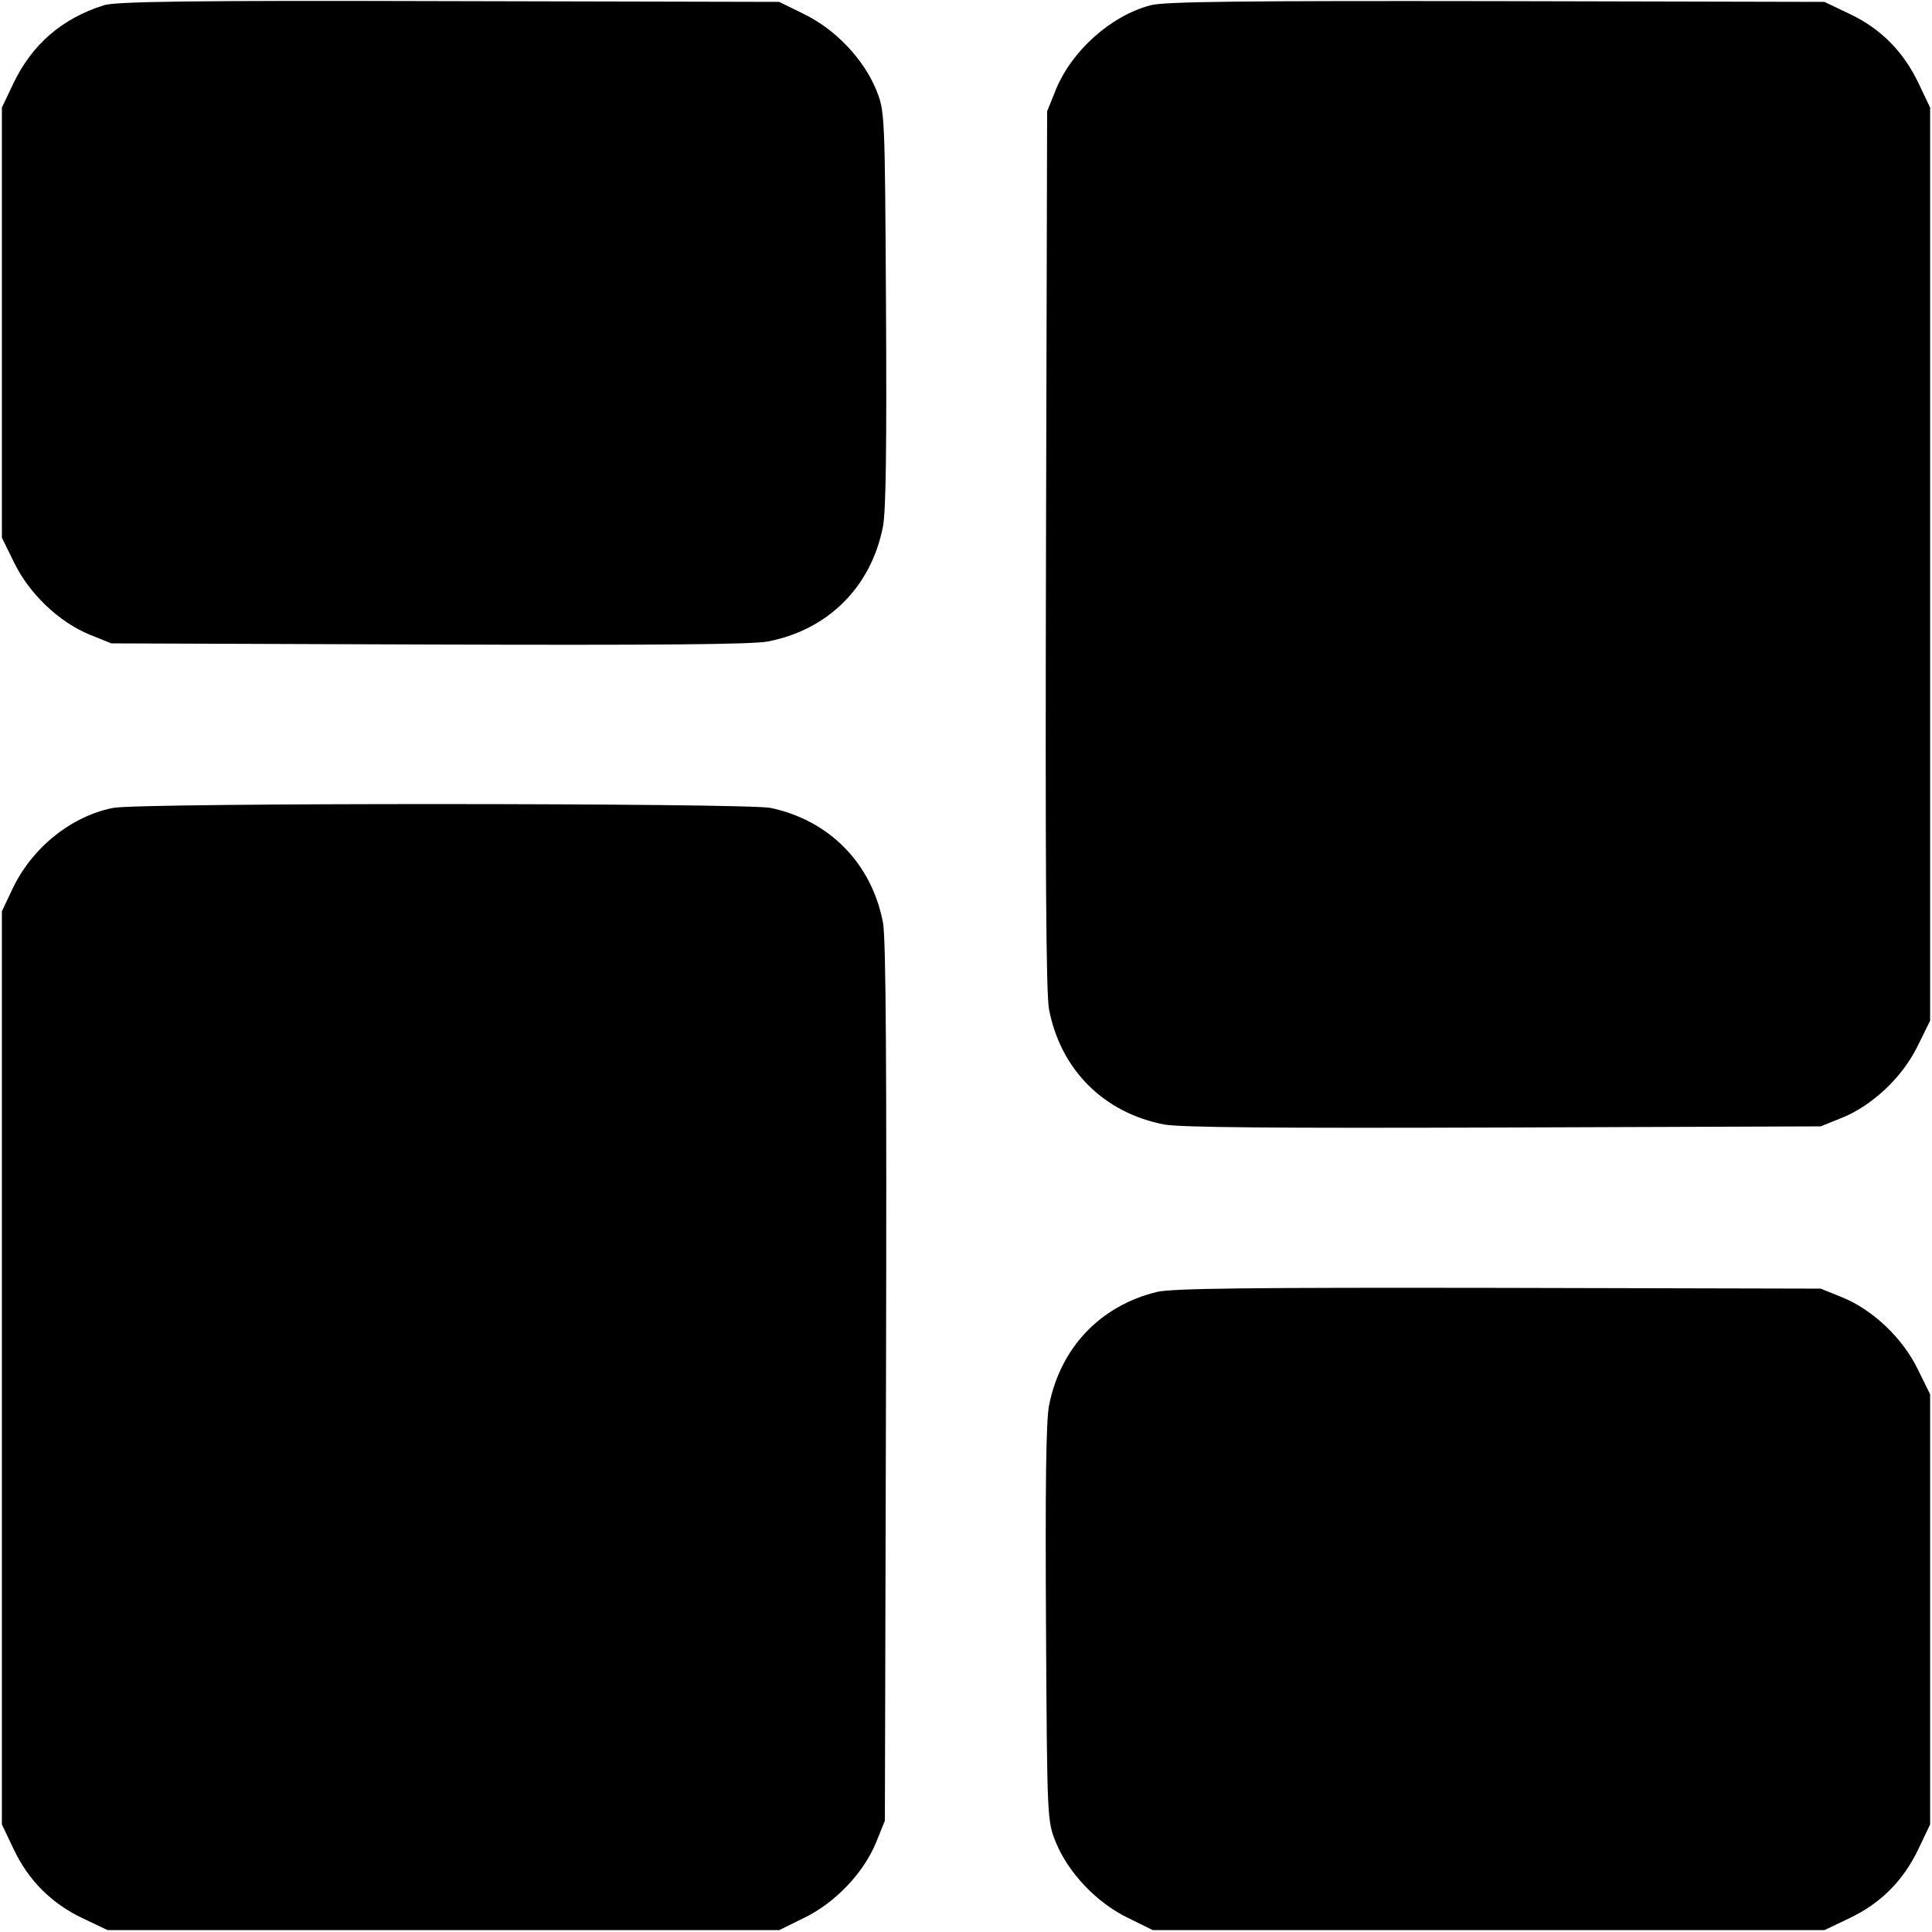
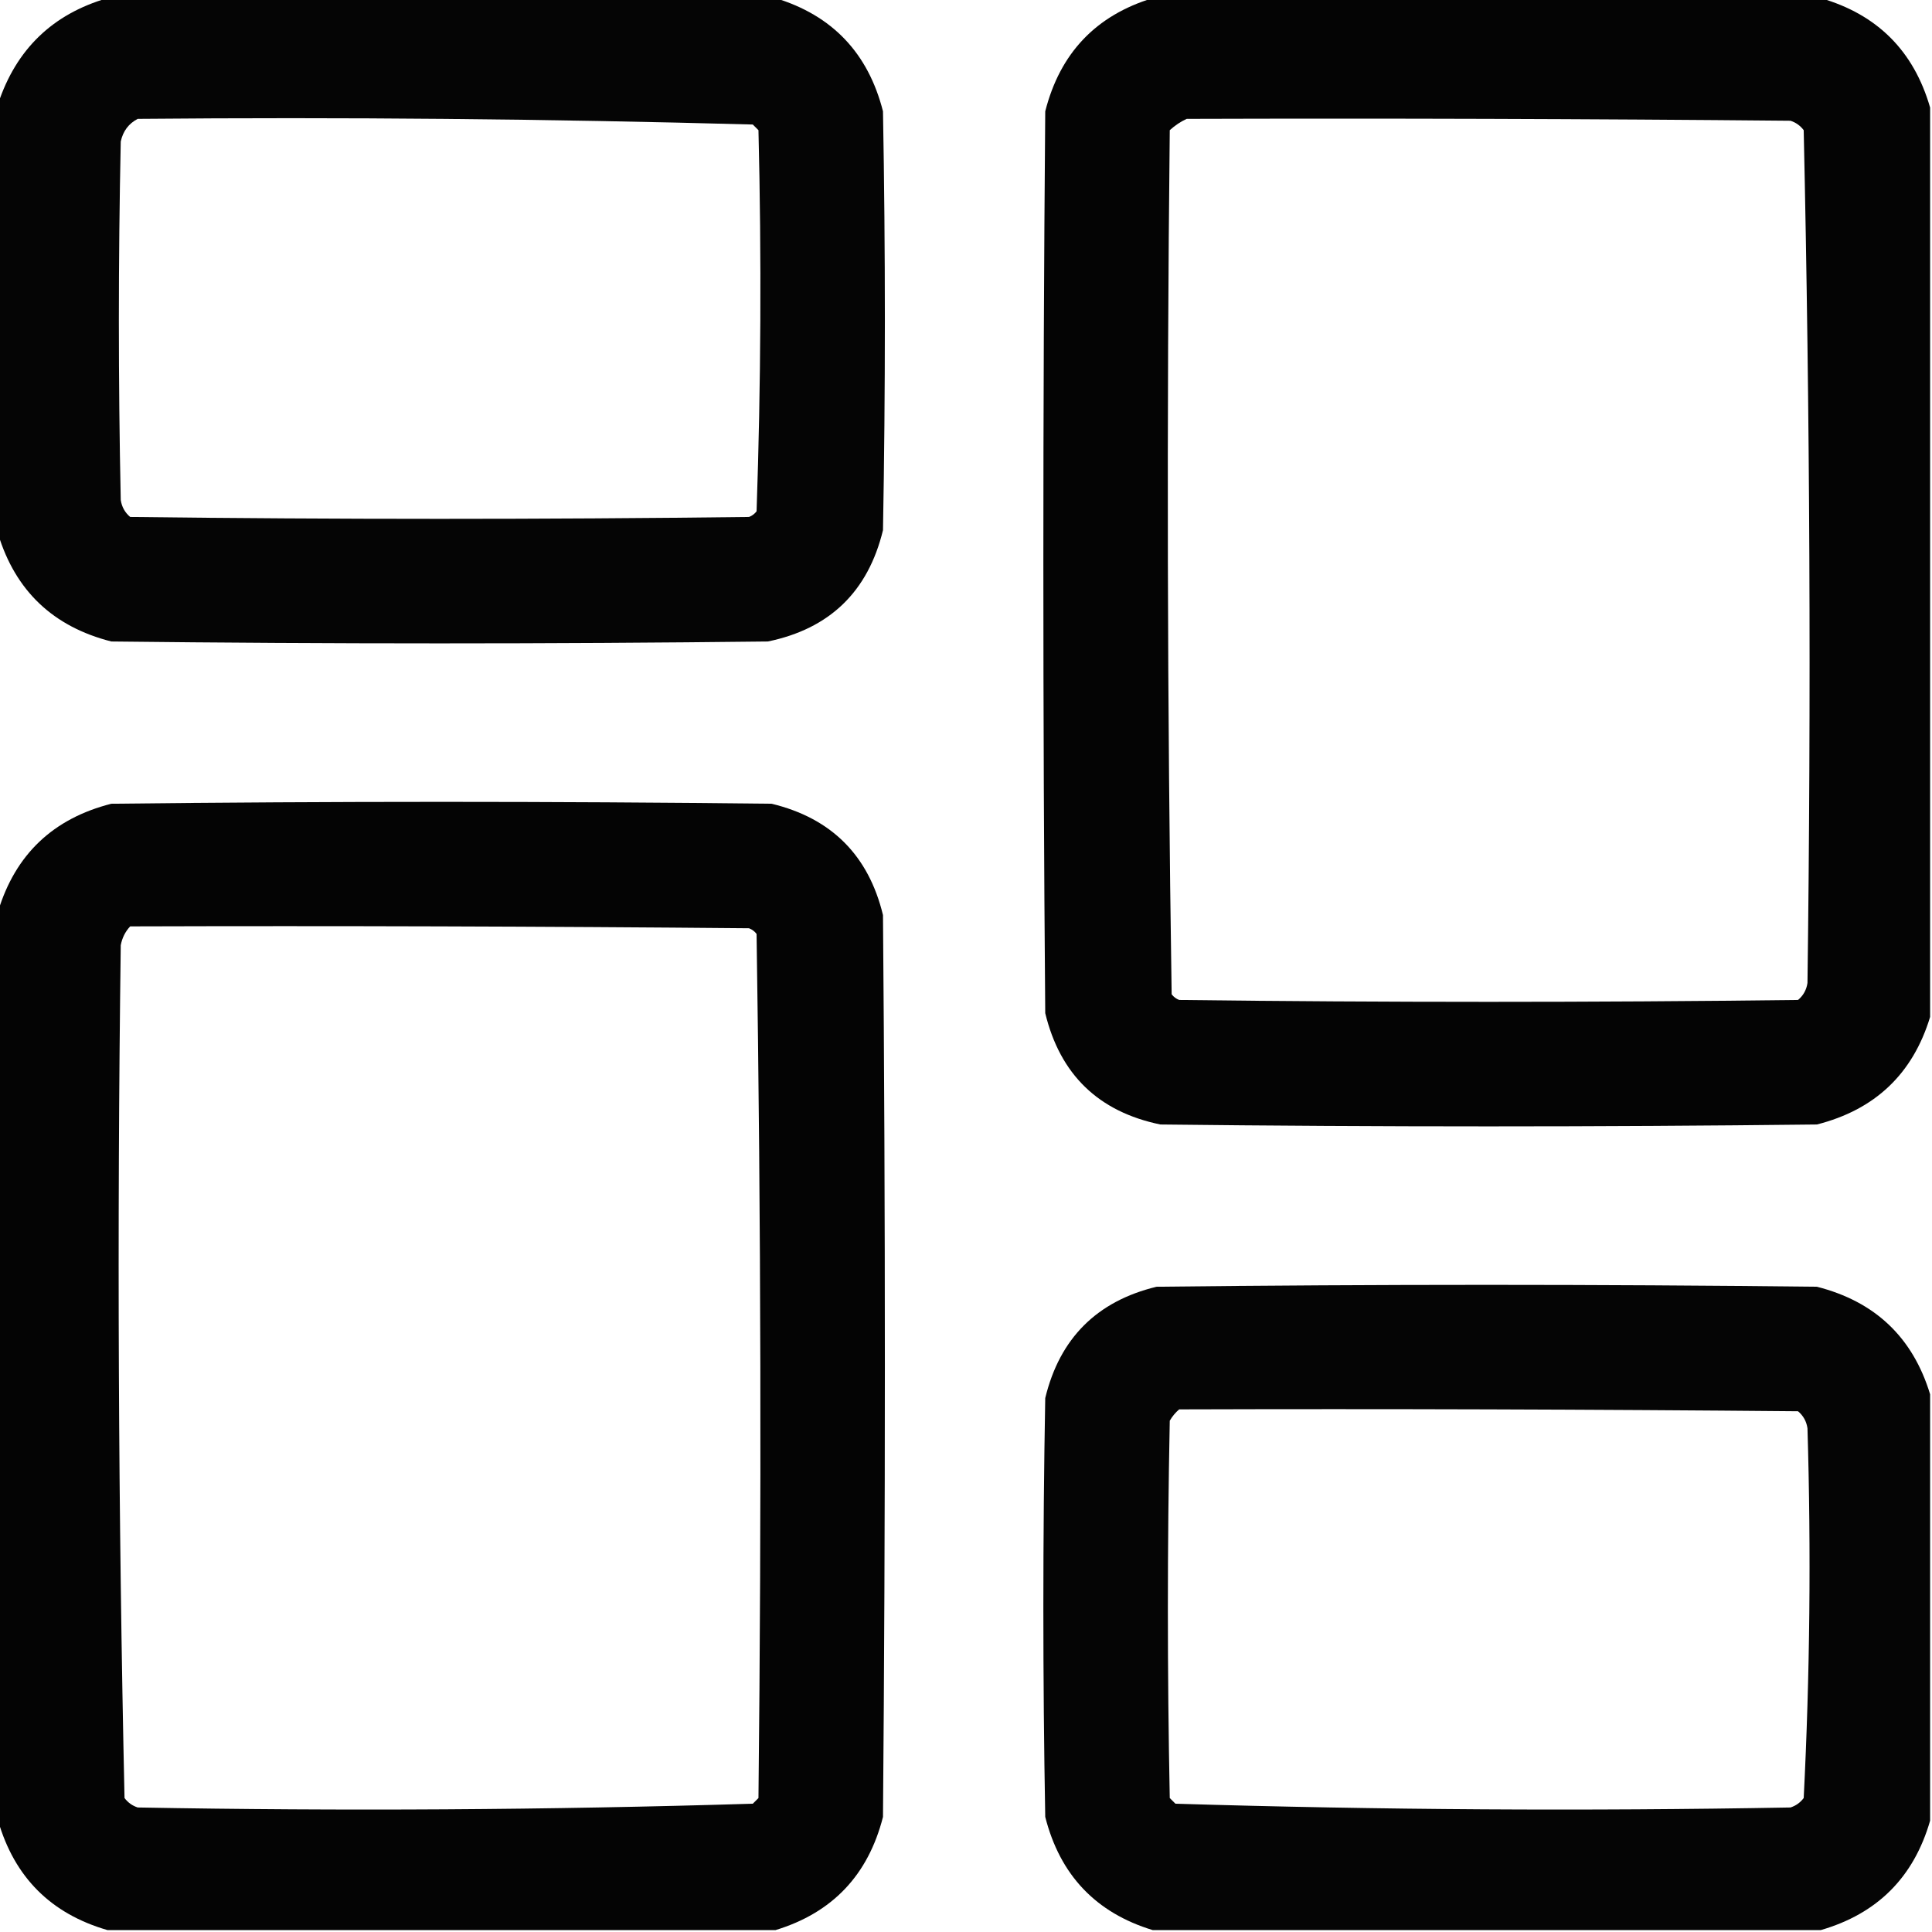
- <svg xmlns="http://www.w3.org/2000/svg" version="1.0" width="512pt" height="512pt" viewBox="0 0 512 512" preserveAspectRatio="xMidYMid meet">
-   <g transform="translate(0,512) scale(0.1,-0.1)" fill="#000000" stroke="none">
-     <path d="M275 5106 c-111 -35 -190 -104 -239 -206 l-31 -65 0 -570 0 -570 33 -67 c40 -82 119 -157 200 -190 l57 -23 840 -3 c603 -2 857 0 900 8 160 31 274 145 305 305 8 42 10 216 8 580 -3 517 -3 520 -26 577 -33 81 -108 160 -190 200 l-67 33 -875 2 c-688 2 -884 -1 -915 -11z" />
-     <path d="M3049 5106 c-106 -28 -209 -121 -251 -224 l-23 -57 -3 -1160 c-2 -838 0 -1177 8 -1220 31 -160 145 -274 305 -305 43 -8 297 -10 900 -8 l840 3 57 23 c81 33 160 108 200 190 l33 67 0 1210 0 1210 -31 65 c-40 84 -100 144 -182 183 l-67 32 -870 2 c-667 1 -881 -1 -916 -11z" />
-     <path d="M300 2979 c-112 -22 -217 -107 -268 -217 l-27 -57 0 -1210 0 -1210 31 -65 c39 -83 101 -145 184 -184 l65 -31 890 0 890 0 67 33 c82 40 157 119 190 200 l23 57 3 1160 c2 838 0 1177 -8 1220 -30 157 -142 271 -298 304 -64 13 -1672 14 -1742 0z" />
-     <path d="M3065 1696 c-150 -37 -255 -148 -285 -301 -8 -42 -10 -215 -8 -580 3 -517 3 -520 26 -577 33 -81 108 -160 190 -200 l67 -33 890 0 890 0 67 32 c82 39 142 99 182 183 l31 65 0 570 0 570 -33 67 c-40 82 -119 157 -200 190 l-57 23 -855 2 c-649 1 -867 -1 -905 -11z" />
+ <svg xmlns="http://www.w3.org/2000/svg" version="1.1" width="512px" height="512px" style="shape-rendering:geometricPrecision; text-rendering:geometricPrecision; image-rendering:optimizeQuality; fill-rule:evenodd; clip-rule:evenodd">
+   <g>
+     <path style="opacity:0.98" fill="#000000" d="M 28.5,-0.5 C 87.5,-0.5 146.5,-0.5 205.5,-0.5C 220.582,4.085 230.082,14.085 234,29.5C 234.667,66.5 234.667,103.5 234,140.5C 230.05,156.784 219.883,166.617 203.5,170C 145.5,170.667 87.5,170.667 29.5,170C 14.085,166.082 4.085,156.582 -0.5,141.5C -0.5,103.5 -0.5,65.5 -0.5,27.5C 4.271,13.062 13.938,3.728 28.5,-0.5 Z M 36.5,31.5 C 90.892,31.013 145.226,31.513 199.5,33C 200,33.5 200.5,34 201,34.5C 201.826,68.209 201.659,101.875 200.5,135.5C 199.975,136.192 199.308,136.692 198.5,137C 143.833,137.667 89.167,137.667 34.5,137C 33.107,135.829 32.273,134.329 32,132.5C 31.333,100.833 31.333,69.167 32,37.5C 32.599,34.746 34.099,32.746 36.5,31.5 Z" />
+   </g>
+   <g>
+     <path style="opacity:0.982" fill="#000000" d="M 305.5,-0.5 C 364.5,-0.5 423.5,-0.5 482.5,-0.5C 497.5,3.833 507.167,13.5 511.5,28.5C 511.5,108.833 511.5,189.167 511.5,269.5C 506.915,284.582 496.915,294.082 481.5,298C 423.5,298.667 365.5,298.667 307.5,298C 291.117,294.617 280.95,284.784 277,268.5C 276.333,188.833 276.333,109.167 277,29.5C 280.918,14.085 290.418,4.085 305.5,-0.5 Z M 314.5,31.5 C 367.834,31.333 421.168,31.5 474.5,32C 475.931,32.465 477.097,33.299 478,34.5C 479.657,109.776 479.991,185.11 479,260.5C 478.727,262.329 477.893,263.829 476.5,265C 421.833,265.667 367.167,265.667 312.5,265C 311.692,264.692 311.025,264.192 310.5,263.5C 309.337,187.207 309.17,110.874 310,34.5C 311.409,33.219 312.909,32.219 314.5,31.5 Z" />
+   </g>
+   <g>
+     <path style="opacity:0.982" fill="#000000" d="M 205.5,511.5 C 146.5,511.5 87.5,511.5 28.5,511.5C 13.5,507.167 3.833,497.5 -0.5,482.5C -0.5,402.167 -0.5,321.833 -0.5,241.5C 4.085,226.418 14.085,216.918 29.5,213C 87.833,212.333 146.167,212.333 204.5,213C 220.333,216.833 230.167,226.667 234,242.5C 234.667,322.167 234.667,401.833 234,481.5C 230.082,496.915 220.582,506.915 205.5,511.5 Z M 34.5,245.5 C 89.168,245.333 143.834,245.5 198.5,246C 199.308,246.308 199.975,246.808 200.5,247.5C 201.663,323.793 201.83,400.126 201,476.5C 200.5,477 200,477.5 199.5,478C 145.225,479.654 90.891,479.987 36.5,479C 35.069,478.535 33.903,477.701 33,476.5C 31.343,401.224 31.009,325.89 32,250.5C 32.366,248.548 33.2,246.882 34.5,245.5 Z" />
+   </g>
+   <g>
+     <path style="opacity:0.98" fill="#000000" d="M 511.5,369.5 C 511.5,407.167 511.5,444.833 511.5,482.5C 507.167,497.5 497.5,507.167 482.5,511.5C 423.5,511.5 364.5,511.5 305.5,511.5C 290.418,506.915 280.918,496.915 277,481.5C 276.333,444.5 276.333,407.5 277,370.5C 280.833,354.667 290.667,344.833 306.5,341C 364.833,340.333 423.167,340.333 481.5,341C 496.915,344.918 506.915,354.418 511.5,369.5 Z M 312.5,373.5 C 367.168,373.333 421.834,373.5 476.5,374C 477.893,375.171 478.727,376.671 479,378.5C 479.978,411.227 479.645,443.894 478,476.5C 477.097,477.701 475.931,478.535 474.5,479C 420.109,479.987 365.775,479.654 311.5,478C 311,477.5 310.5,477 310,476.5C 309.333,443.167 309.333,409.833 310,376.5C 310.698,375.309 311.531,374.309 312.5,373.5 Z" />
  </g>
</svg>
